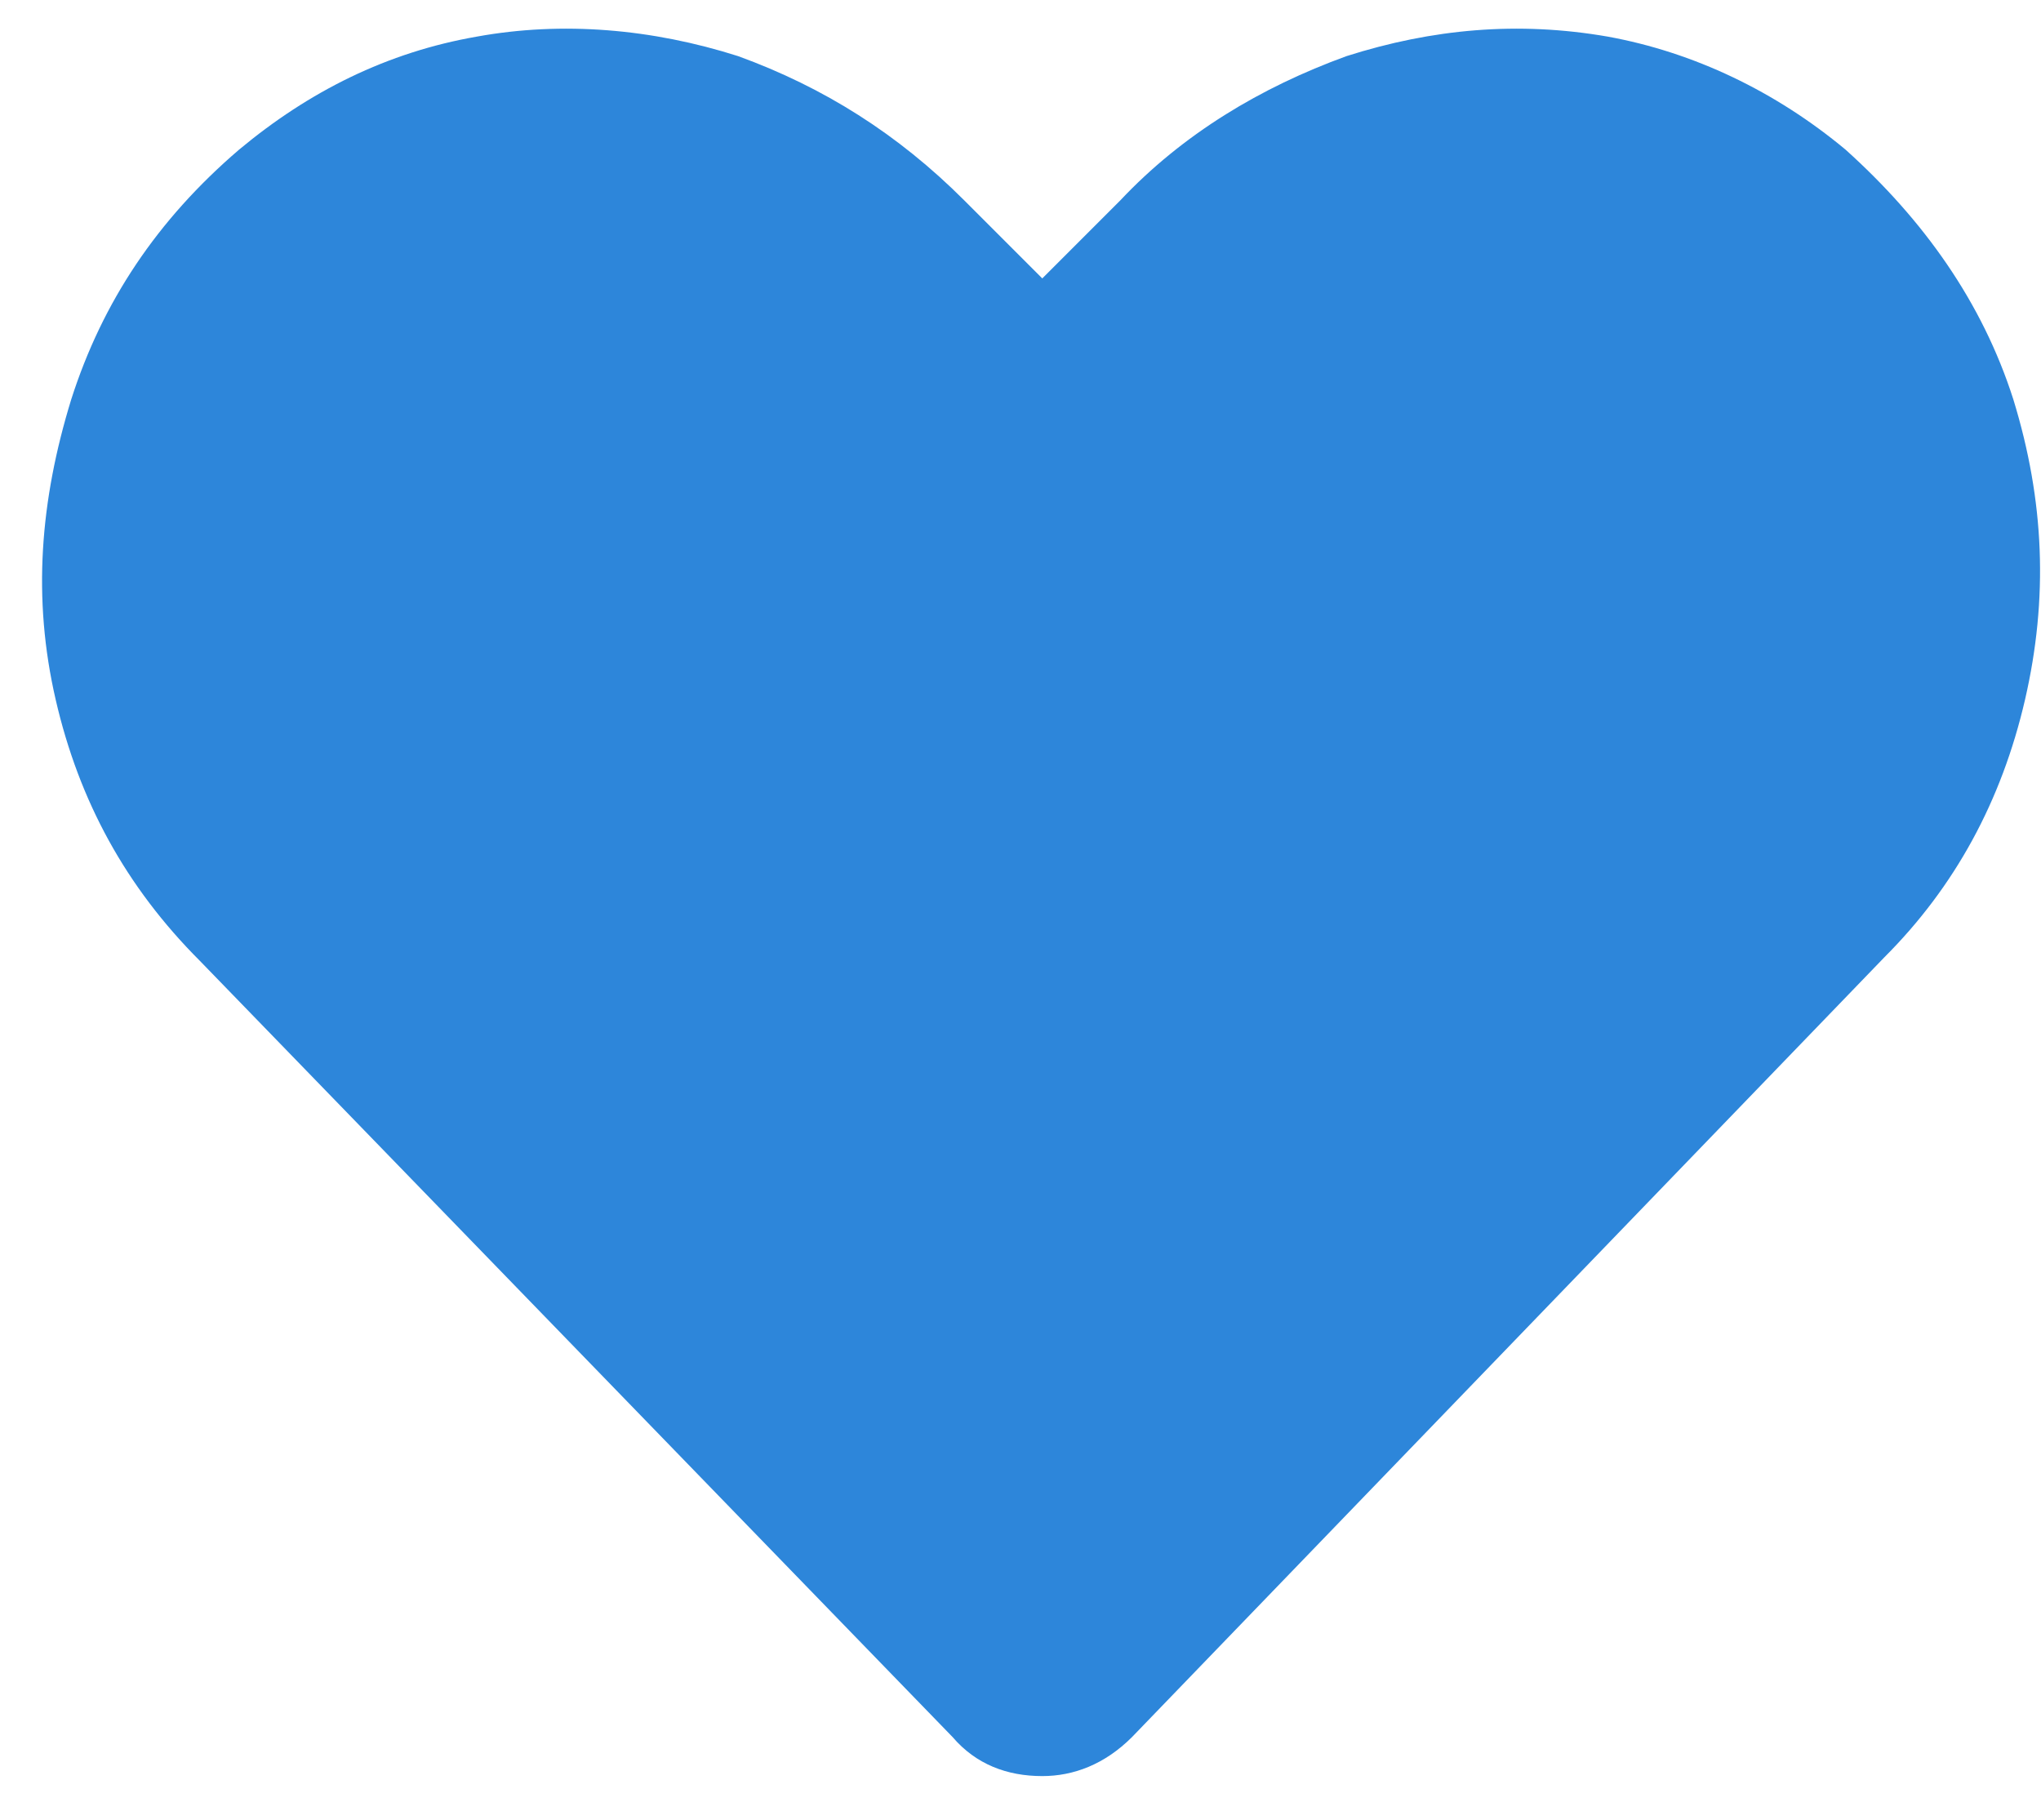
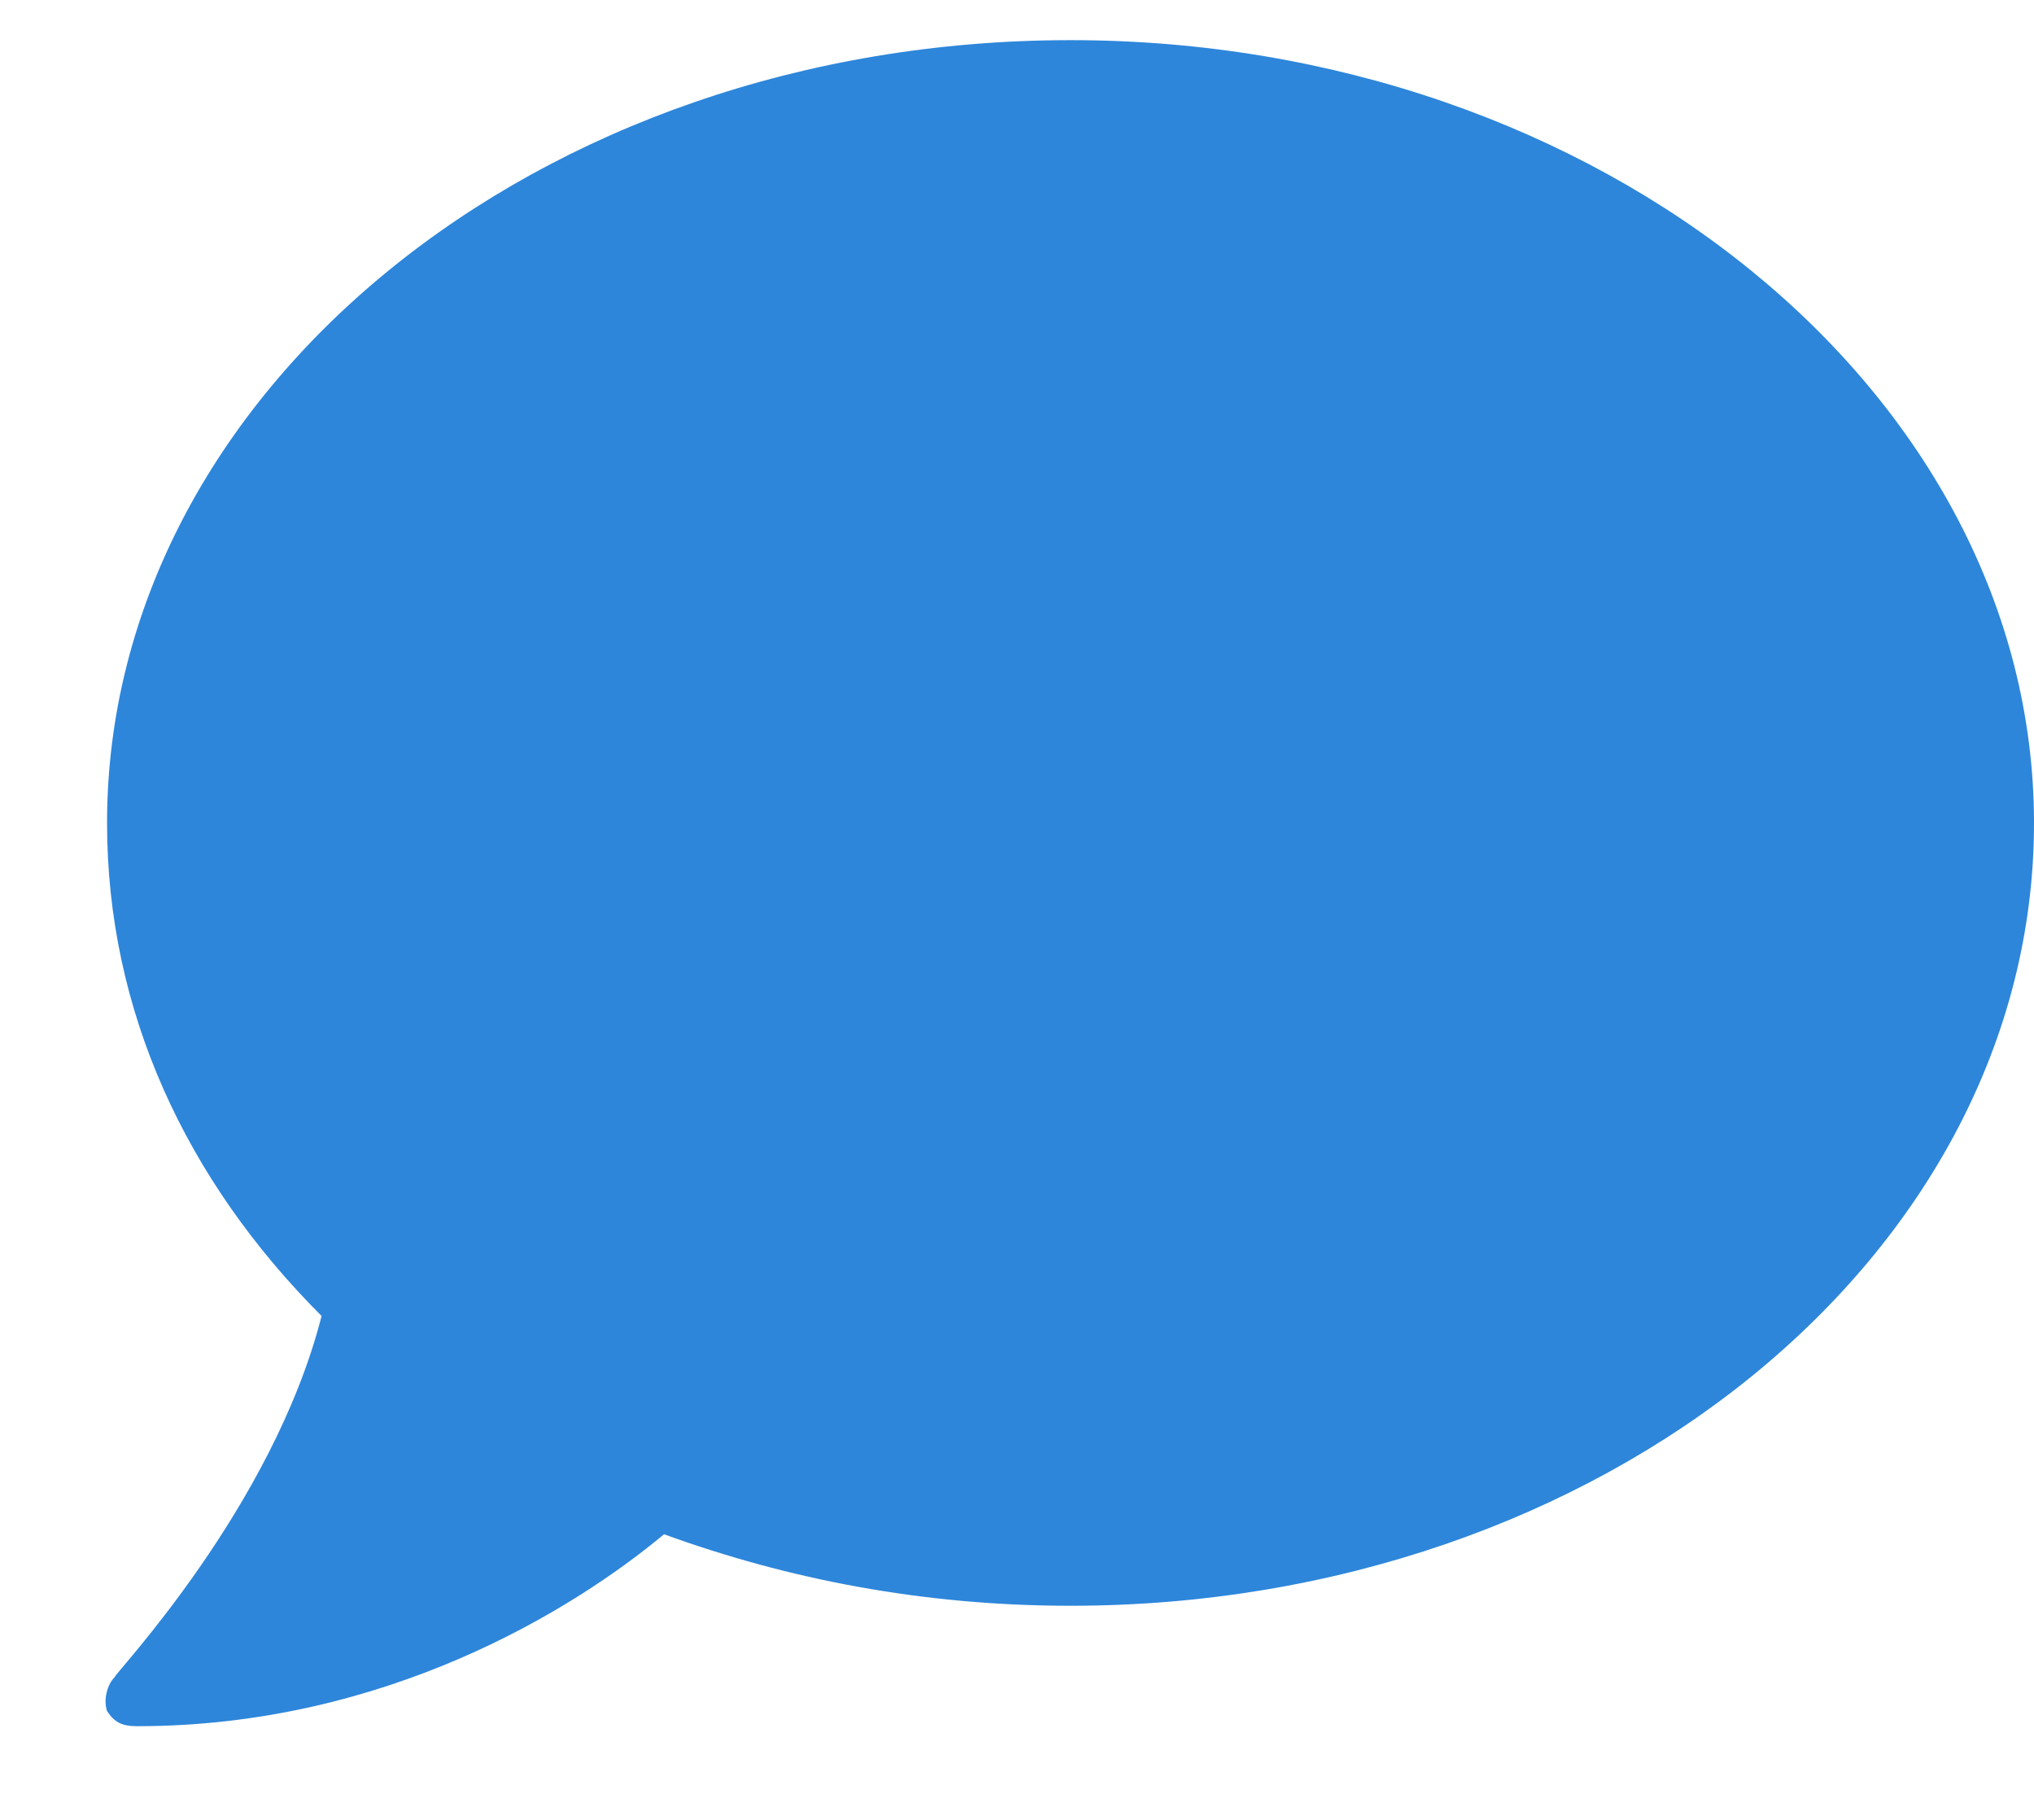
- <svg xmlns="http://www.w3.org/2000/svg" width="46" height="41" viewBox="0 0 46 41" fill="none">
-   <path d="M41.597 3.374C43.354 4.956 44.673 6.802 45.376 8.999C46.079 11.284 46.167 13.481 45.64 15.767C45.112 18.052 44.057 19.985 42.475 21.567L25.513 39.145C24.897 39.761 24.194 40.024 23.491 40.024C22.7 40.024 21.997 39.761 21.47 39.145L4.507 21.655C2.837 19.985 1.782 18.052 1.255 15.767C0.727 13.481 0.903 11.284 1.606 8.999C2.309 6.802 3.54 4.956 5.386 3.374C6.968 2.056 8.726 1.177 10.747 0.825C12.681 0.474 14.702 0.649 16.636 1.265C18.569 1.968 20.239 3.022 21.733 4.516L23.491 6.274L25.249 4.516C26.655 3.022 28.413 1.968 30.347 1.265C32.28 0.649 34.214 0.474 36.235 0.825C38.169 1.177 40.015 2.056 41.597 3.374Z" fill="#2D86DA" />
+ <svg xmlns="http://www.w3.org/2000/svg" width="19" height="17" viewBox="0 0 19 17" fill="none">
+   <path d="M10 0.375C5.008 0.375 1 3.68 1 7.688C1 9.445 1.738 11.027 3.004 12.293C2.547 14.086 1.07 15.633 1.07 15.668C1 15.738 0.965 15.879 1 15.984C1.07 16.09 1.141 16.125 1.281 16.125C3.602 16.125 5.359 15.035 6.203 14.332C7.363 14.754 8.629 15 10 15C14.957 15 19 11.73 19 7.688C19 3.68 14.957 0.375 10 0.375Z" fill="#2D86DA" />
</svg>
